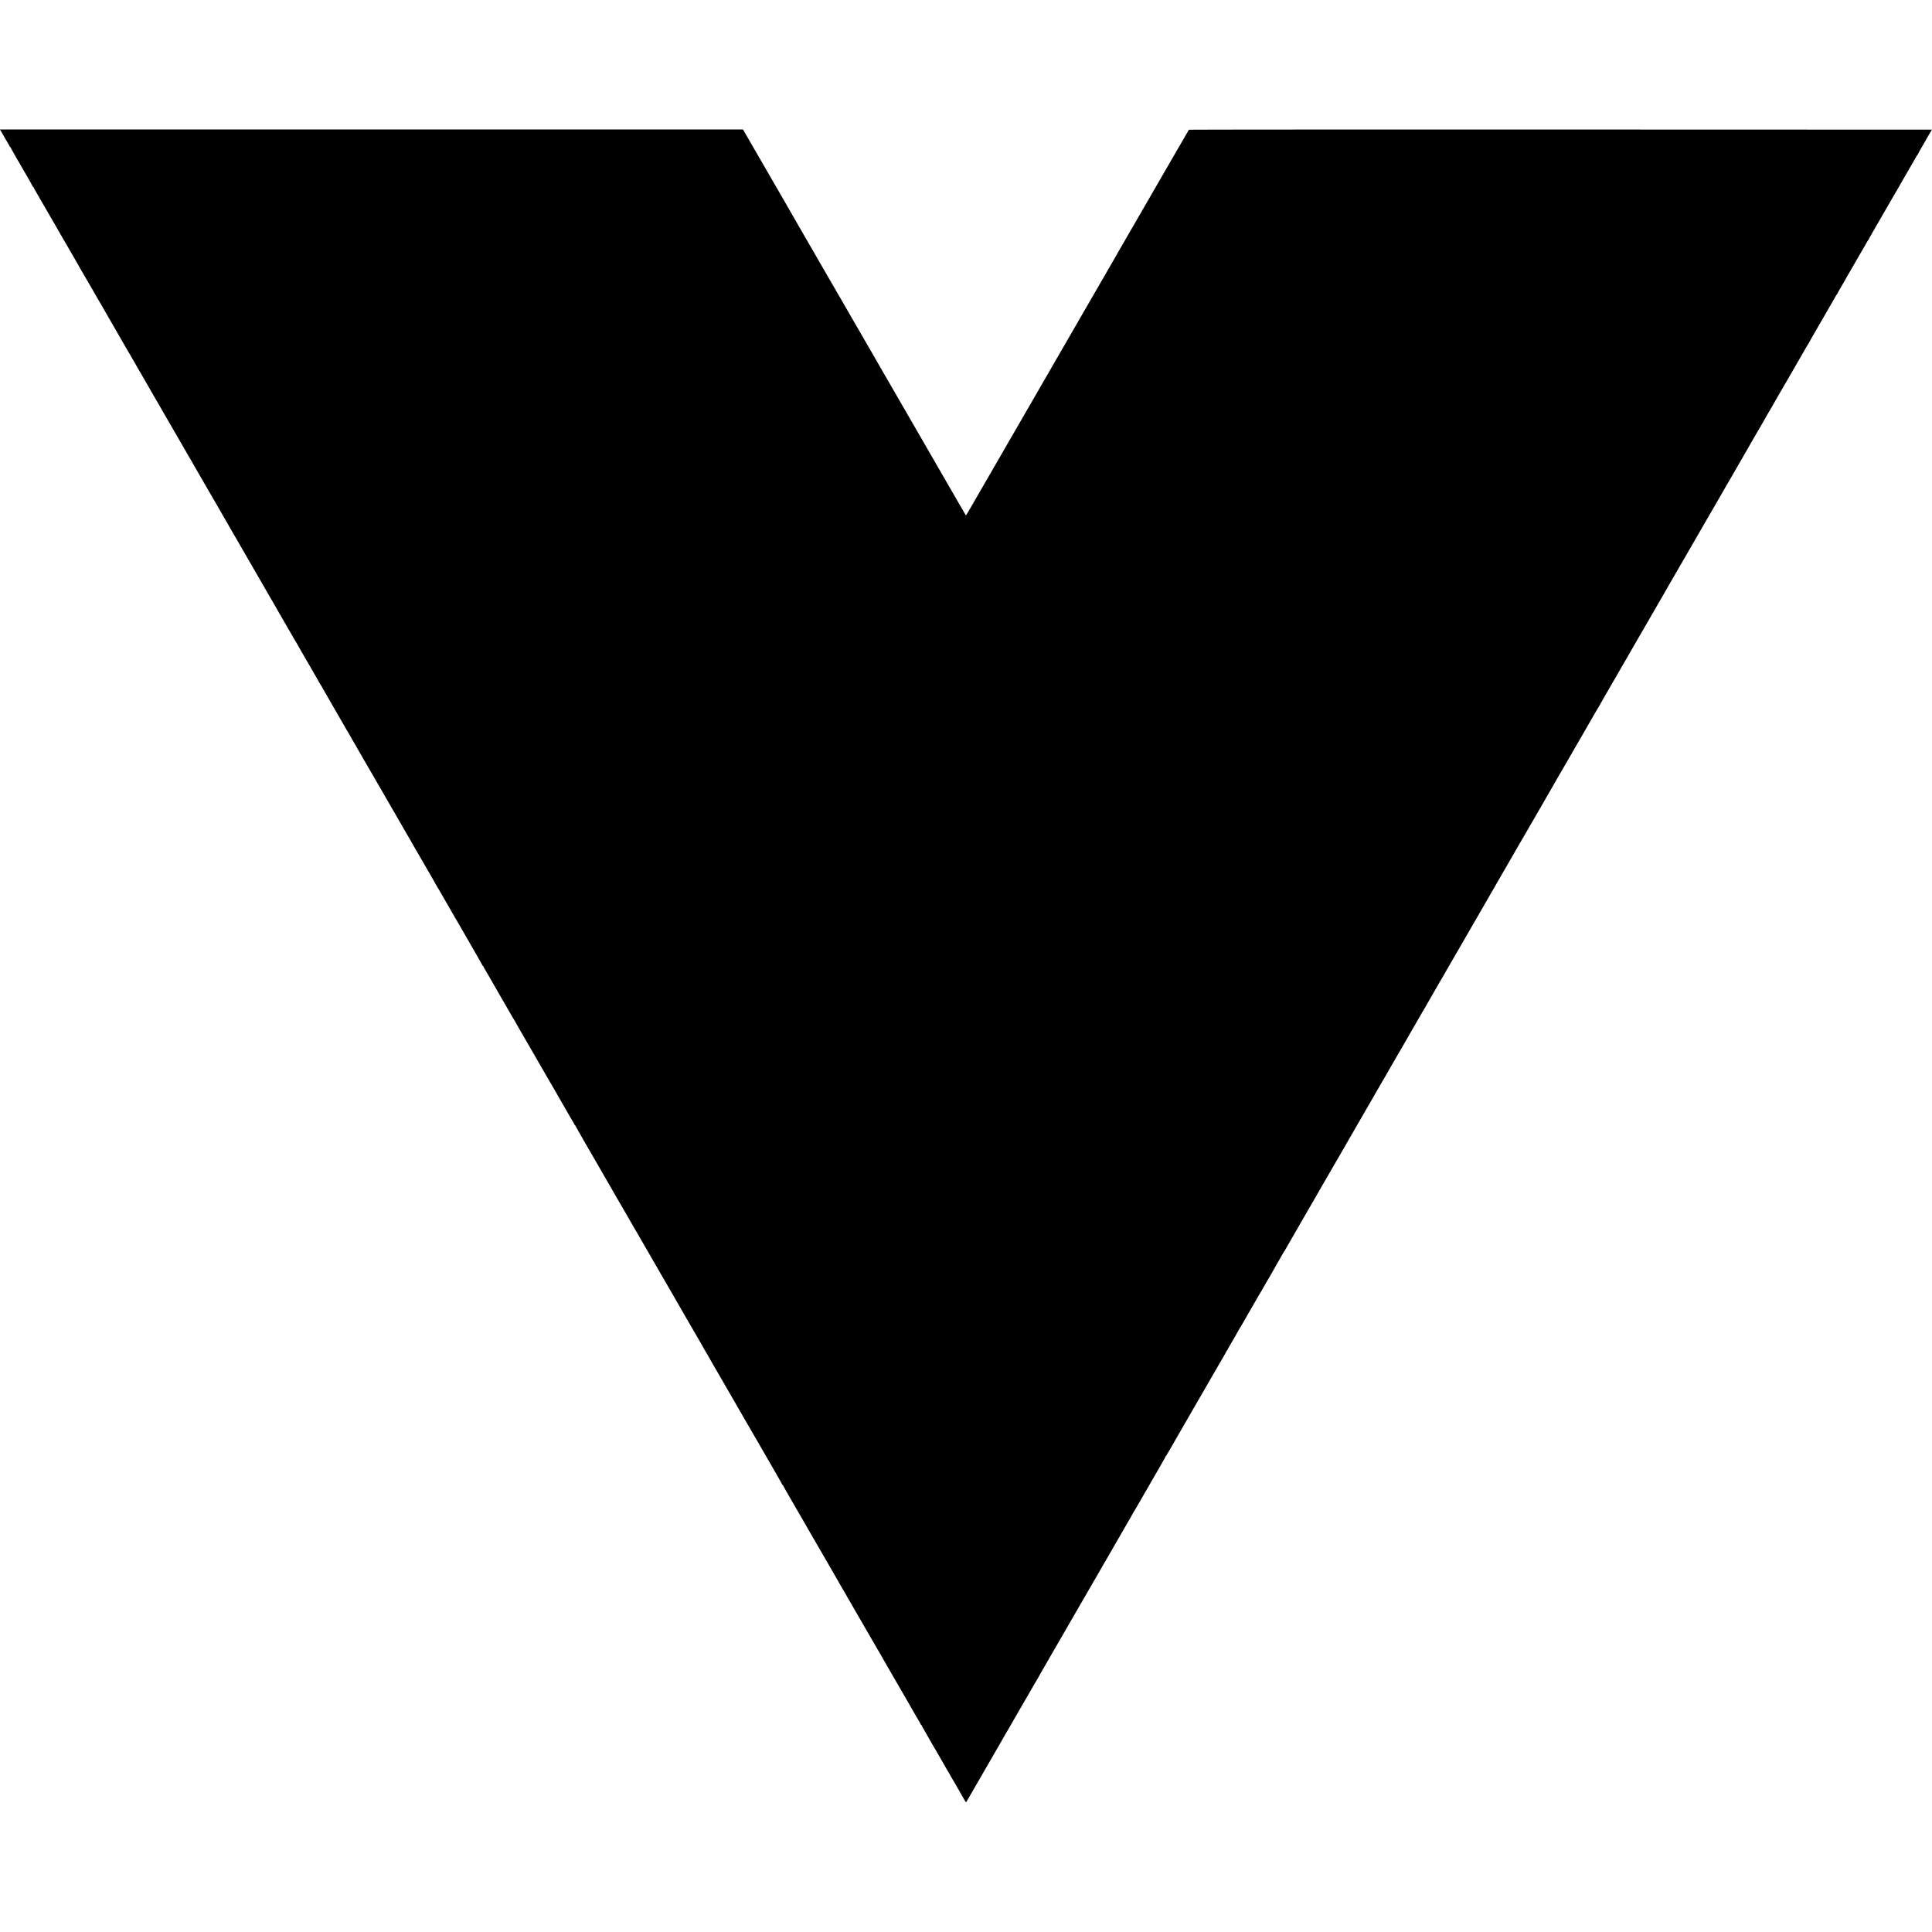
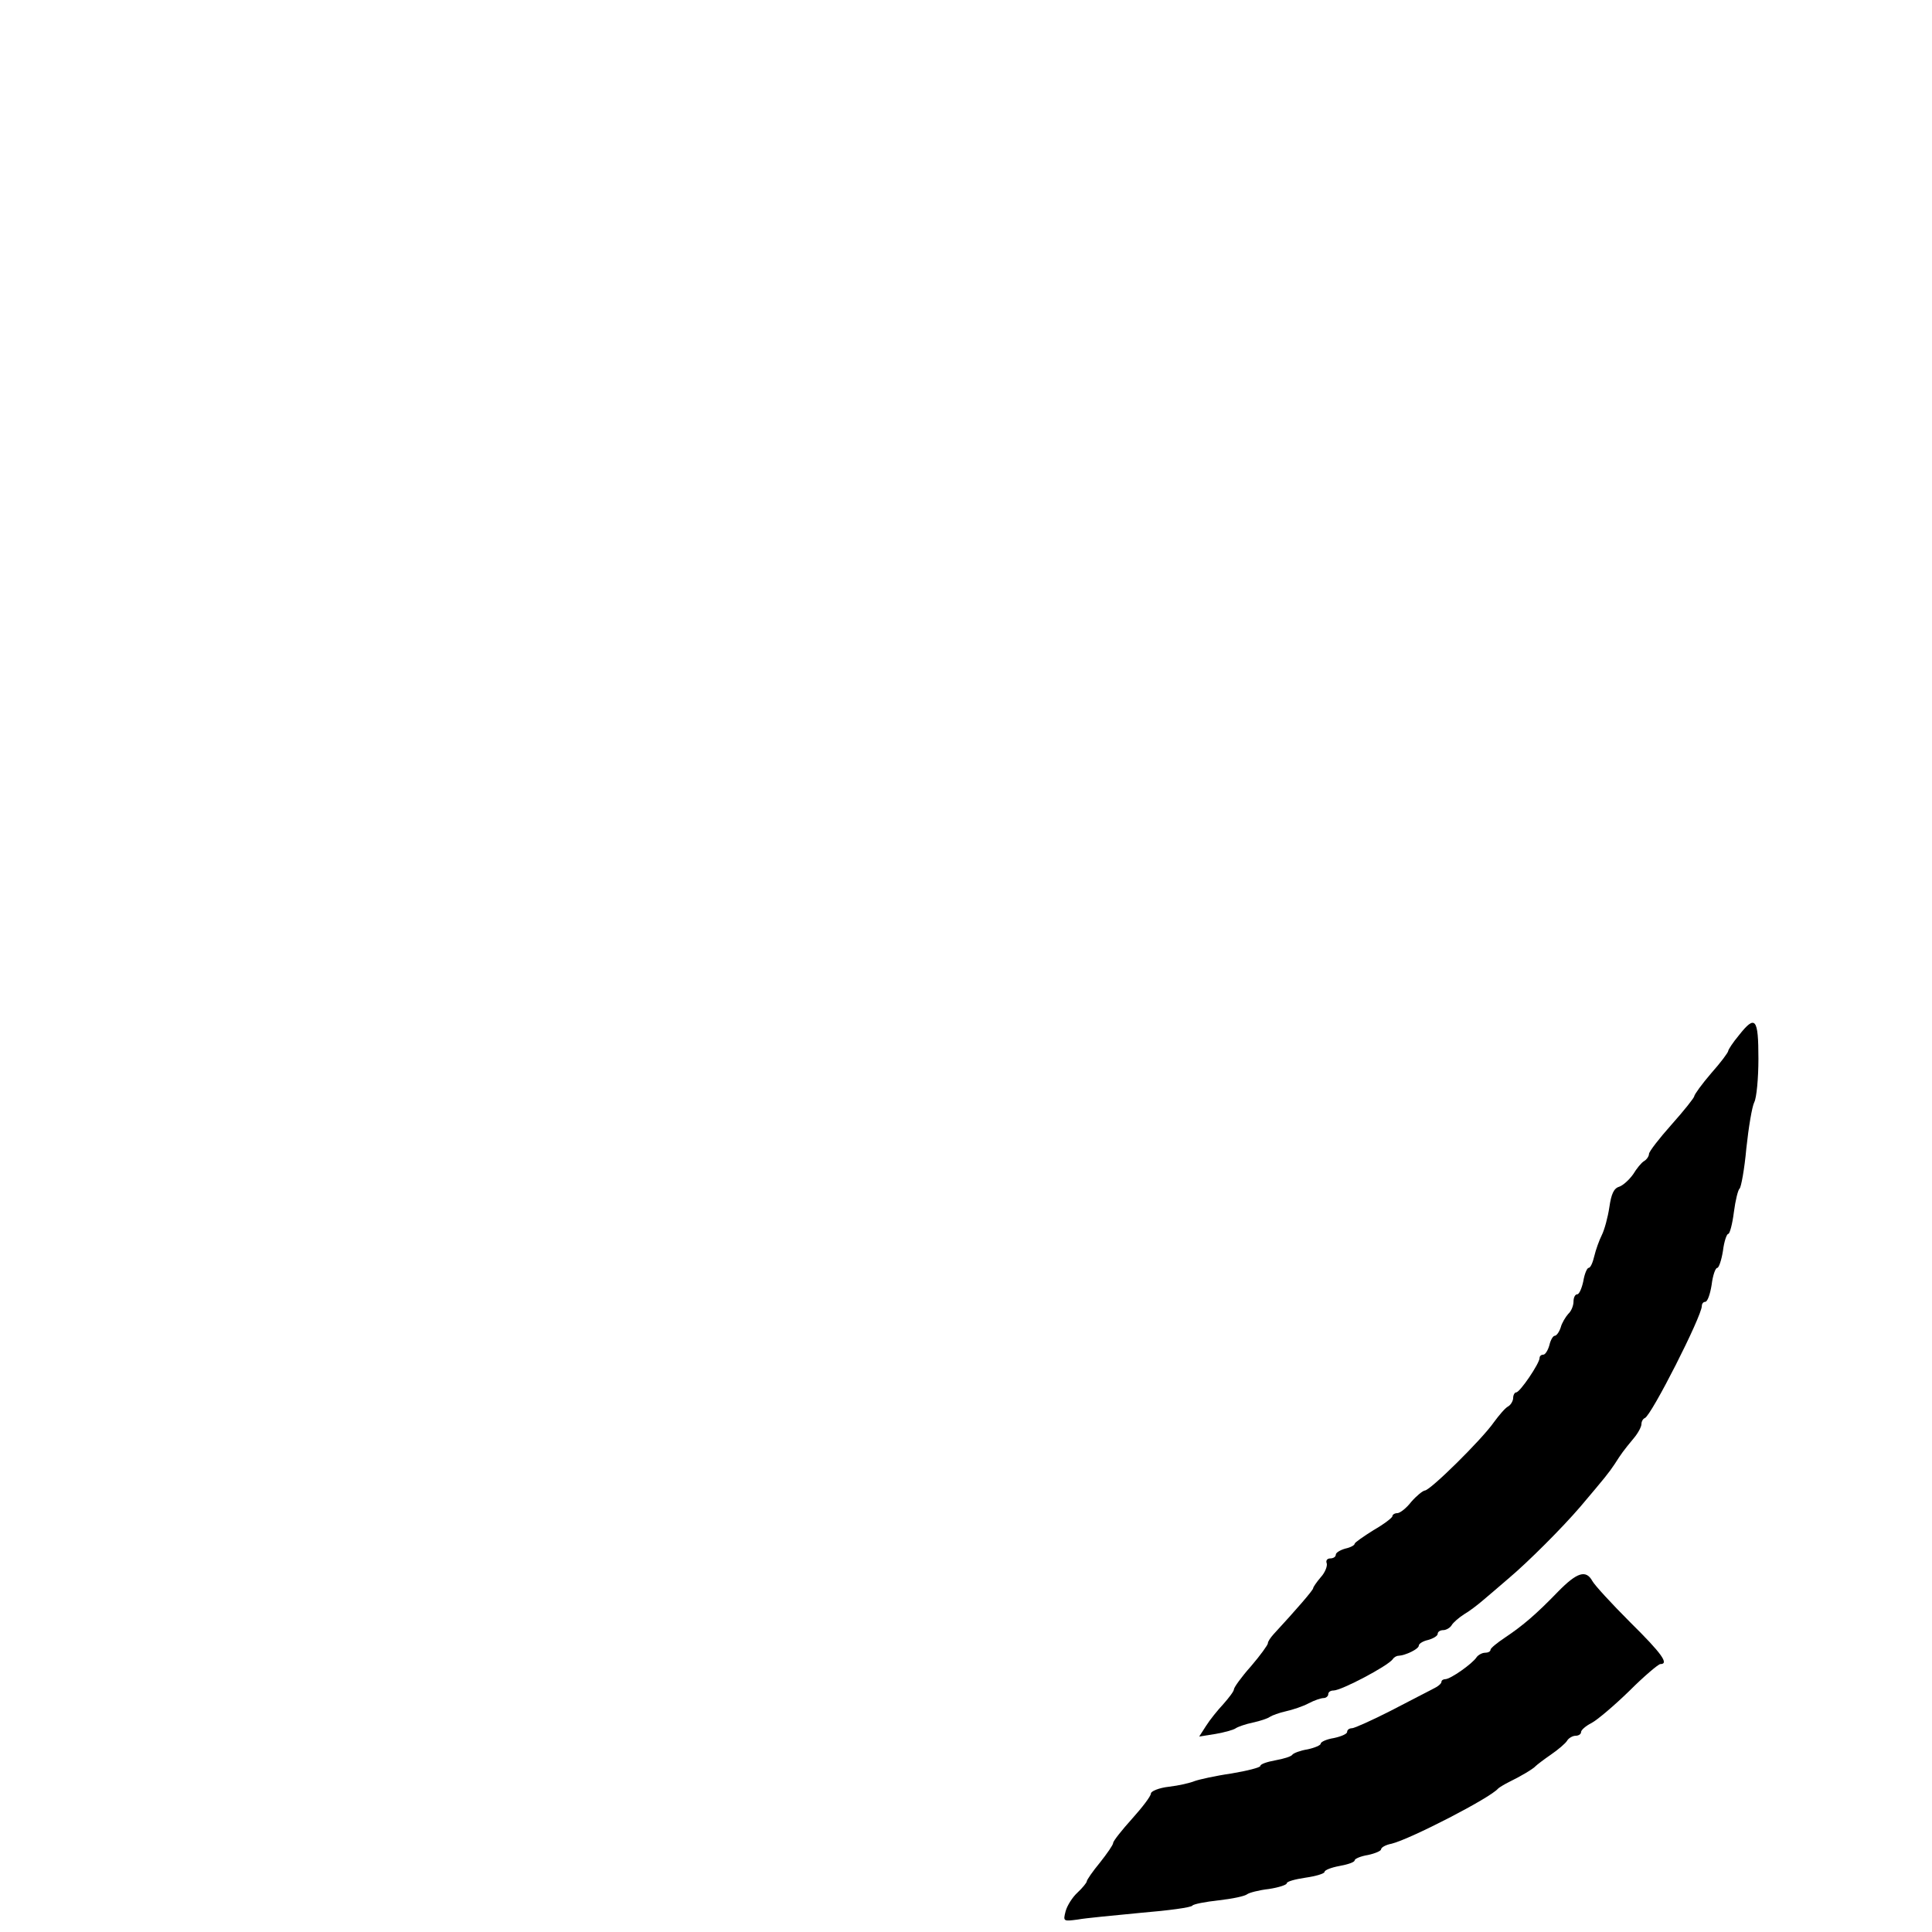
- <svg xmlns="http://www.w3.org/2000/svg" version="1.0" width="16pt" height="16pt" viewBox="0 0 16 16" preserveAspectRatio="xMidYMid meet">
-   <g transform="translate(0,16) scale(0.00032,-0.00032)" fill="#000000" stroke="none">
-     <path d="M18 46618 c45 -75 122 -207 122 -211 0 -2 25 -45 55 -95 30 -50 55 -96 55 -102 0 -5 5 -10 10 -10 6 0 10 -4 10 -9 0 -5 73 -135 161 -288 89 -153 173 -298 187 -323 14 -25 32 -57 41 -72 88 -149 187 -324 189 -335 2 -7 8 -13 13 -13 5 0 9 -4 9 -10 0 -5 46 -89 103 -187 175 -302 490 -846 507 -876 8 -16 20 -36 25 -45 28 -46 290 -498 339 -585 13 -23 74 -129 136 -236 61 -107 123 -215 137 -240 14 -25 29 -50 33 -56 5 -5 23 -37 40 -70 18 -33 38 -67 44 -75 11 -16 21 -33 63 -109 14 -25 29 -50 33 -56 4 -5 21 -35 38 -65 55 -100 261 -455 269 -465 4 -5 14 -21 20 -35 15 -29 41 -75 103 -180 24 -41 52 -88 60 -105 9 -16 57 -100 107 -185 112 -193 362 -626 380 -660 8 -14 23 -38 33 -55 11 -16 23 -37 27 -45 4 -8 26 -46 48 -85 23 -38 53 -90 67 -115 46 -81 64 -113 178 -310 62 -107 121 -210 132 -227 37 -67 56 -99 85 -148 16 -27 32 -57 36 -65 4 -8 15 -27 25 -42 9 -15 53 -89 96 -165 44 -76 177 -307 296 -513 120 -206 268 -463 330 -570 131 -227 117 -203 200 -348 36 -62 73 -125 82 -140 10 -15 21 -34 25 -42 4 -8 20 -37 36 -65 17 -27 38 -65 48 -82 49 -85 64 -111 87 -153 13 -25 28 -49 32 -55 4 -5 78 -134 165 -285 87 -151 166 -288 176 -305 10 -16 26 -43 35 -59 9 -17 125 -217 257 -445 132 -229 253 -441 270 -471 17 -30 45 -79 64 -108 18 -29 33 -54 33 -57 0 -2 20 -37 44 -77 24 -40 123 -212 221 -383 97 -170 190 -330 205 -355 16 -25 39 -65 53 -90 13 -25 81 -144 152 -265 70 -121 137 -238 150 -260 12 -22 37 -65 55 -95 18 -30 43 -73 55 -95 12 -22 48 -85 80 -140 77 -132 163 -280 190 -330 13 -22 71 -123 130 -225 59 -102 116 -199 126 -217 10 -17 29 -50 43 -72 15 -22 26 -43 26 -45 0 -2 27 -50 60 -106 33 -56 60 -103 60 -105 0 -2 55 -98 90 -155 8 -14 182 -316 239 -414 13 -22 45 -79 72 -124 27 -46 49 -86 49 -89 0 -2 14 -24 30 -48 16 -24 30 -46 30 -49 0 -5 74 -135 100 -176 5 -8 24 -42 43 -75 50 -88 58 -101 262 -455 104 -179 199 -345 213 -370 14 -25 28 -49 32 -55 4 -5 17 -26 28 -45 10 -19 62 -109 114 -200 114 -197 133 -230 170 -295 16 -27 33 -57 38 -65 17 -28 96 -165 103 -180 4 -8 16 -28 26 -45 10 -16 77 -131 148 -255 72 -124 181 -313 243 -420 62 -107 121 -209 131 -227 35 -62 323 -560 392 -678 38 -66 83 -145 100 -175 16 -30 33 -59 37 -65 4 -5 17 -27 29 -47 34 -61 56 -100 90 -156 17 -29 31 -55 31 -57 0 -2 17 -32 39 -67 21 -35 134 -229 251 -433 117 -203 235 -407 261 -451 27 -45 49 -85 49 -88 0 -4 8 -19 19 -34 15 -21 200 -341 309 -533 10 -19 33 -58 51 -87 17 -29 31 -54 31 -56 0 -2 25 -44 55 -94 30 -50 55 -95 55 -98 0 -4 6 -15 14 -23 7 -9 27 -41 43 -71 17 -30 170 -297 342 -594 171 -296 311 -542 311 -547 0 -5 5 -9 10 -9 6 0 10 -4 10 -10 0 -5 22 -47 49 -92 27 -46 58 -99 68 -118 24 -43 81 -140 93 -160 5 -8 66 -114 135 -235 69 -121 130 -227 135 -235 12 -21 259 -447 283 -490 10 -19 28 -47 38 -62 11 -14 19 -29 19 -32 0 -3 37 -69 83 -148 99 -170 305 -526 337 -583 13 -22 31 -53 41 -70 11 -16 22 -37 26 -45 7 -14 82 -146 103 -180 14 -24 181 -311 205 -355 13 -22 46 -80 75 -130 29 -49 64 -110 78 -135 14 -25 51 -88 82 -140 31 -52 59 -102 63 -110 4 -8 18 -33 31 -55 205 -353 284 -489 309 -535 17 -30 45 -78 62 -106 18 -28 36 -60 39 -72 4 -12 12 -22 17 -22 5 0 9 -4 9 -10 0 -5 109 -197 241 -427 133 -230 250 -431 259 -448 51 -90 222 -385 280 -485 37 -63 78 -135 92 -160 14 -25 67 -117 118 -205 51 -88 101 -175 111 -193 34 -58 55 -95 149 -257 51 -88 101 -173 110 -190 9 -16 76 -131 147 -255 72 -124 140 -241 151 -260 61 -108 281 -489 355 -615 38 -66 77 -133 87 -150 35 -63 91 -161 100 -175 14 -23 99 -169 128 -220 54 -97 135 -235 142 -245 4 -5 20 -32 35 -60 26 -48 238 -416 276 -480 10 -16 26 -46 37 -65 30 -53 382 -661 403 -695 10 -16 22 -37 26 -45 4 -8 26 -48 50 -88 24 -41 43 -75 43 -77 0 -2 22 -40 50 -85 27 -45 50 -84 50 -86 0 -3 38 -69 83 -147 84 -142 302 -520 340 -587 10 -19 34 -60 52 -90 18 -30 44 -75 57 -100 14 -25 45 -79 70 -120 25 -41 56 -96 70 -121 14 -25 77 -133 138 -240 62 -107 122 -210 132 -229 25 -43 310 -535 337 -581 11 -19 26 -45 34 -59 17 -32 238 -414 266 -460 11 -19 24 -41 28 -49 3 -7 75 -133 160 -278 84 -146 153 -269 153 -274 0 -5 5 -9 10 -9 6 0 10 -4 10 -10 0 -5 82 -150 181 -322 182 -314 201 -346 240 -415 12 -21 80 -139 152 -263 71 -124 141 -245 155 -270 14 -25 28 -49 32 -55 6 -8 145 -248 220 -380 37 -66 209 -362 229 -395 11 -19 24 -42 28 -49 4 -8 67 -118 140 -243 73 -125 133 -230 133 -233 0 -2 15 -28 33 -57 19 -29 47 -78 64 -108 17 -30 53 -93 79 -139 53 -90 82 -141 157 -272 82 -142 115 -199 381 -659 142 -245 268 -463 281 -485 12 -22 71 -125 132 -230 60 -104 172 -298 248 -430 76 -132 146 -253 156 -270 11 -16 22 -36 26 -44 3 -8 30 -54 60 -103 29 -49 53 -91 53 -93 0 -3 18 -34 40 -70 22 -36 40 -67 40 -69 0 -2 37 -66 81 -142 45 -77 98 -168 119 -204 20 -36 47 -81 58 -100 12 -19 27 -47 33 -62 6 -16 15 -28 20 -28 5 0 9 -4 9 -9 0 -6 63 -118 140 -251 77 -133 140 -243 140 -245 0 -2 18 -33 41 -70 22 -37 49 -83 60 -101 10 -19 29 -51 40 -71 25 -45 109 -189 126 -218 7 -11 17 -29 22 -40 6 -11 22 -38 35 -60 14 -22 37 -62 52 -90 14 -27 35 -62 45 -77 11 -14 19 -29 19 -32 0 -3 18 -35 40 -71 22 -36 40 -67 40 -69 0 -2 19 -35 42 -72 23 -38 55 -94 72 -124 26 -47 139 -244 171 -298 6 -9 21 -36 34 -60 28 -48 37 -51 51 -19 6 12 19 36 29 52 10 17 27 46 38 65 11 19 104 181 208 360 103 179 199 345 213 370 14 25 42 74 64 109 21 34 38 65 38 67 0 2 18 33 40 69 22 36 40 67 40 69 0 3 177 310 199 346 16 26 136 234 140 244 2 5 25 44 52 88 27 44 49 81 49 84 0 2 18 34 40 70 22 36 40 67 40 69 0 2 20 36 43 77 35 58 169 289 297 513 9 17 50 86 90 155 40 69 86 150 103 180 16 30 35 62 41 70 6 8 16 24 22 35 35 64 72 129 167 293 59 100 116 199 127 220 11 20 30 53 41 72 43 72 1070 1850 1121 1940 14 25 65 113 113 195 48 83 96 166 107 185 10 19 28 50 38 68 11 18 73 124 137 235 64 111 175 303 246 427 71 124 173 299 225 390 52 91 116 202 143 248 27 45 49 85 49 89 0 4 6 14 14 22 7 9 28 43 46 76 26 47 251 436 378 655 11 19 29 51 40 70 11 19 101 176 201 348 99 172 181 317 181 323 0 5 5 9 10 9 6 0 10 5 10 11 0 6 8 23 18 37 11 15 32 52 49 82 16 30 130 228 253 440 122 212 234 405 248 430 13 25 39 70 57 100 39 65 69 117 130 225 25 44 50 87 55 95 12 19 78 134 220 380 61 107 129 224 150 260 161 277 222 382 246 425 15 28 47 83 71 123 24 41 43 78 43 83 0 5 4 9 8 9 4 0 13 12 19 28 7 15 23 45 36 67 66 110 277 478 277 483 0 3 6 13 14 21 7 9 27 41 43 71 17 30 45 80 63 110 34 57 375 649 394 685 6 11 16 27 22 35 6 8 26 42 44 75 18 33 41 74 51 90 10 17 24 41 32 55 54 97 72 128 88 152 11 14 19 28 19 30 0 3 79 141 175 308 96 167 175 305 175 308 0 3 6 13 14 21 7 9 26 39 41 66 33 60 276 483 338 587 24 40 46 80 50 88 4 8 13 24 20 35 14 23 95 163 125 215 11 19 52 91 92 160 40 69 80 139 90 155 9 17 103 179 207 360 105 182 200 346 211 365 103 181 463 802 489 845 7 11 15 27 19 35 4 8 29 51 55 95 64 110 828 1433 848 1470 9 17 24 41 33 55 9 14 29 48 45 77 15 28 52 93 82 145 30 51 62 107 71 123 17 30 231 398 400 690 51 88 103 179 115 202 12 23 26 48 32 55 6 7 24 38 40 68 17 30 61 107 98 170 37 63 84 144 103 180 19 36 41 72 48 81 8 8 14 18 14 21 0 4 27 51 59 106 32 55 72 124 89 154 16 29 71 125 122 213 51 88 104 180 118 205 13 25 28 50 32 55 4 6 17 26 28 45 11 19 45 80 77 135 31 55 66 116 77 135 11 19 88 152 171 295 401 694 620 1072 650 1125 11 19 87 152 170 295 83 143 158 273 166 288 9 16 21 36 26 45 6 9 31 52 55 96 25 43 54 94 66 115 11 20 95 164 186 321 91 157 173 299 182 315 9 17 26 46 37 65 12 19 66 114 121 210 56 96 108 186 117 200 8 14 24 40 34 59 24 45 383 664 412 713 5 9 17 29 26 45 15 28 120 210 241 419 36 61 68 117 72 125 4 8 12 23 19 34 35 57 245 420 262 453 11 20 35 61 53 90 17 29 32 54 32 56 0 3 28 51 62 108 33 57 70 119 80 138 10 19 23 42 28 50 5 8 32 53 59 100 27 47 149 258 271 470 122 212 234 405 248 430 30 53 62 108 80 135 6 11 15 27 19 35 4 8 85 150 181 315 96 165 187 323 202 350 31 56 116 202 130 225 5 8 25 42 43 75 19 33 92 159 162 280 149 257 157 271 202 350 19 33 38 67 43 75 9 14 228 392 275 475 12 22 55 96 95 165 40 69 80 139 90 155 24 42 202 350 221 383 9 15 27 47 41 72 14 25 75 131 136 236 61 106 121 210 134 232 99 172 271 470 279 482 5 8 23 40 40 70 18 30 81 141 142 245 60 105 121 210 135 235 14 25 71 124 127 220 56 96 143 247 194 335 51 88 96 167 102 175 14 24 180 311 204 355 23 43 340 590 356 615 5 8 50 87 101 175 171 301 517 898 582 1008 25 43 46 81 46 83 0 2 12 23 27 47 14 23 40 67 56 97 16 30 35 62 42 70 7 8 15 22 18 30 4 8 20 38 37 65 16 28 33 57 37 65 6 12 111 196 143 250 5 8 55 95 112 193 57 98 113 195 126 215 12 20 27 46 32 57 6 11 14 27 20 35 5 8 76 130 156 270 80 140 165 287 187 325 23 39 52 90 66 115 13 25 30 52 37 61 8 8 14 18 14 21 0 4 41 77 92 165 50 87 175 302 276 478 101 176 208 360 236 408 28 49 67 117 86 152 19 35 41 70 48 77 6 6 12 15 12 19 0 7 124 224 167 291 12 21 23 40 23 42 0 2 21 40 46 83 26 43 55 92 64 109 54 95 327 568 354 614 19 30 45 75 59 100 71 128 82 145 89 148 4 2 8 8 8 13 0 5 42 82 94 172 311 538 496 858 518 897 14 25 40 70 58 100 18 30 42 71 53 90 10 19 79 139 152 265 73 127 142 246 153 265 10 19 43 76 72 125 29 50 63 108 75 130 65 116 80 140 87 143 4 2 8 8 8 12 0 8 114 212 140 250 6 8 14 24 20 35 5 11 54 97 108 190 l100 170 -9611 3 c-5286 1 -9614 -1 -9618 -5 -5 -6 -419 -719 -619 -1068 -89 -155 -267 -463 -323 -560 -38 -66 -81 -140 -95 -165 -31 -56 -263 -457 -526 -910 -110 -190 -224 -388 -254 -440 -29 -52 -61 -109 -71 -125 -23 -39 -243 -420 -268 -465 -11 -19 -204 -352 -428 -740 -224 -388 -477 -826 -563 -975 -85 -148 -185 -322 -222 -385 -37 -63 -120 -207 -185 -320 -65 -113 -177 -306 -248 -430 -72 -124 -172 -297 -222 -385 -51 -88 -142 -245 -202 -350 -131 -226 -247 -427 -408 -705 -65 -113 -249 -432 -410 -710 -160 -278 -388 -673 -506 -877 -118 -205 -216 -373 -219 -373 -3 0 -52 82 -109 183 -58 100 -144 250 -192 332 -95 164 -402 696 -647 1120 -85 149 -228 396 -317 550 -212 365 -982 1700 -1008 1745 -10 19 -43 76 -72 125 -29 50 -64 110 -77 135 -14 25 -63 110 -110 190 -47 80 -96 165 -110 190 -14 25 -99 171 -188 325 -89 154 -174 300 -188 325 -13 25 -64 113 -112 195 -48 83 -140 242 -205 355 -65 113 -183 317 -263 454 -79 137 -152 264 -163 282 -50 89 -335 583 -354 614 -12 19 -34 58 -50 85 -15 28 -129 226 -253 440 -124 215 -235 408 -247 430 -12 22 -69 121 -127 220 -58 99 -226 389 -373 645 -148 256 -324 561 -392 678 -67 117 -134 232 -147 255 -13 23 -33 59 -46 80 l-22 37 -9615 0 -9615 0 20 -32z" />
+ <svg xmlns="http://www.w3.org/2000/svg" version="1.0" width="512pt" height="512pt" viewBox="0 0 512 512" preserveAspectRatio="xMidYMid meet">
+   <g transform="translate(0,512) scale(0.1,-0.1)" fill="#000000" stroke="none">
+     <path d="M4608 2376 c-16 -19 -28 -38 -28 -41 0 -4 -20 -31 -45 -59 -25 -29 -45 -57 -45 -61 0 -4 -27 -38 -60 -75 -33 -37 -60 -72 -60 -78 0 -6 -6 -15 -13 -19 -7 -4 -20 -20 -29 -35 -10 -14 -26 -29 -37 -33 -14 -4 -21 -19 -26 -54 -4 -27 -13 -60 -20 -74 -7 -14 -16 -39 -20 -56 -4 -17 -10 -31 -15 -31 -4 0 -11 -16 -14 -35 -4 -19 -11 -35 -16 -35 -6 0 -10 -9 -10 -19 0 -11 -6 -26 -14 -33 -7 -8 -17 -24 -20 -36 -4 -12 -11 -22 -16 -22 -4 0 -11 -11 -14 -25 -4 -14 -11 -25 -16 -25 -6 0 -10 -4 -10 -9 0 -14 -52 -91 -62 -91 -4 0 -8 -7 -8 -15 0 -7 -6 -18 -13 -22 -8 -4 -24 -23 -38 -42 -32 -46 -169 -181 -183 -181 -6 -1 -22 -14 -36 -30 -13 -17 -30 -30 -37 -30 -7 0 -13 -4 -13 -8 0 -4 -22 -21 -50 -37 -27 -17 -50 -33 -50 -36 0 -4 -11 -10 -25 -13 -14 -4 -25 -11 -25 -16 0 -6 -7 -10 -15 -10 -8 0 -12 -6 -9 -13 2 -7 -4 -24 -16 -37 -11 -13 -20 -26 -20 -29 0 -5 -45 -57 -105 -122 -8 -9 -15 -19 -15 -24 0 -4 -20 -32 -45 -61 -25 -28 -45 -56 -45 -61 0 -5 -13 -22 -28 -39 -15 -16 -36 -42 -46 -58 l-18 -28 44 7 c23 4 48 11 53 15 6 4 26 11 45 15 19 4 40 11 45 15 6 4 25 11 43 15 18 4 45 13 60 21 15 8 33 14 40 14 6 0 12 5 12 10 0 6 6 10 14 10 21 0 144 65 157 83 3 5 10 9 15 9 19 1 54 18 54 27 0 5 11 12 25 15 14 4 25 11 25 16 0 6 7 10 15 10 7 0 18 6 22 13 4 7 19 20 33 29 14 8 36 25 50 37 14 12 45 38 69 59 51 43 141 133 189 189 66 78 75 89 91 113 18 28 22 34 51 69 11 13 20 30 20 37 0 7 4 14 9 16 17 6 151 270 151 297 0 6 4 11 9 11 6 0 13 20 17 45 3 25 10 45 15 45 4 0 11 20 15 45 3 25 10 45 14 45 4 0 11 26 15 58 4 31 11 59 15 62 4 3 13 51 18 107 6 56 15 110 21 122 6 11 11 63 11 115 0 108 -8 118 -52 62z" />
+     <path d="M4129 902 c-57 -59 -93 -90 -141 -122 -21 -14 -38 -28 -38 -32 0 -5 -7 -8 -15 -8 -7 0 -18 -6 -22 -12 -11 -17 -69 -58 -83 -58 -5 0 -10 -3 -10 -7 0 -5 -10 -13 -23 -19 -12 -6 -62 -32 -112 -58 -49 -25 -96 -46 -102 -46 -7 0 -13 -4 -13 -10 0 -5 -16 -12 -35 -16 -19 -3 -35 -10 -35 -15 0 -4 -16 -11 -35 -15 -19 -3 -37 -10 -40 -14 -3 -5 -23 -11 -45 -15 -22 -4 -40 -10 -40 -15 0 -4 -35 -13 -77 -20 -42 -6 -86 -16 -97 -20 -12 -5 -42 -12 -68 -15 -27 -3 -48 -12 -48 -18 0 -7 -23 -37 -50 -67 -27 -30 -50 -59 -50 -64 0 -5 -16 -28 -35 -52 -19 -23 -35 -46 -35 -50 0 -3 -11 -17 -25 -30 -13 -12 -27 -34 -31 -49 -7 -27 -6 -27 32 -22 21 4 98 11 169 18 72 6 132 14 135 19 3 4 34 10 70 14 36 4 69 11 75 16 5 4 31 11 58 14 26 4 47 11 47 15 0 5 23 11 50 15 28 4 50 11 50 15 0 5 18 12 40 16 22 4 40 10 40 15 0 4 16 11 35 14 19 4 35 11 35 15 0 5 12 12 28 15 49 12 261 121 282 146 3 3 16 11 30 18 29 14 63 34 70 42 3 3 21 17 40 30 19 13 39 30 43 37 4 7 15 13 22 13 8 0 15 4 15 10 0 5 12 16 28 24 15 8 60 46 100 85 39 39 77 71 82 71 24 0 4 28 -80 111 -49 49 -94 98 -100 109 -17 31 -41 23 -91 -28z" />
  </g>
</svg>
